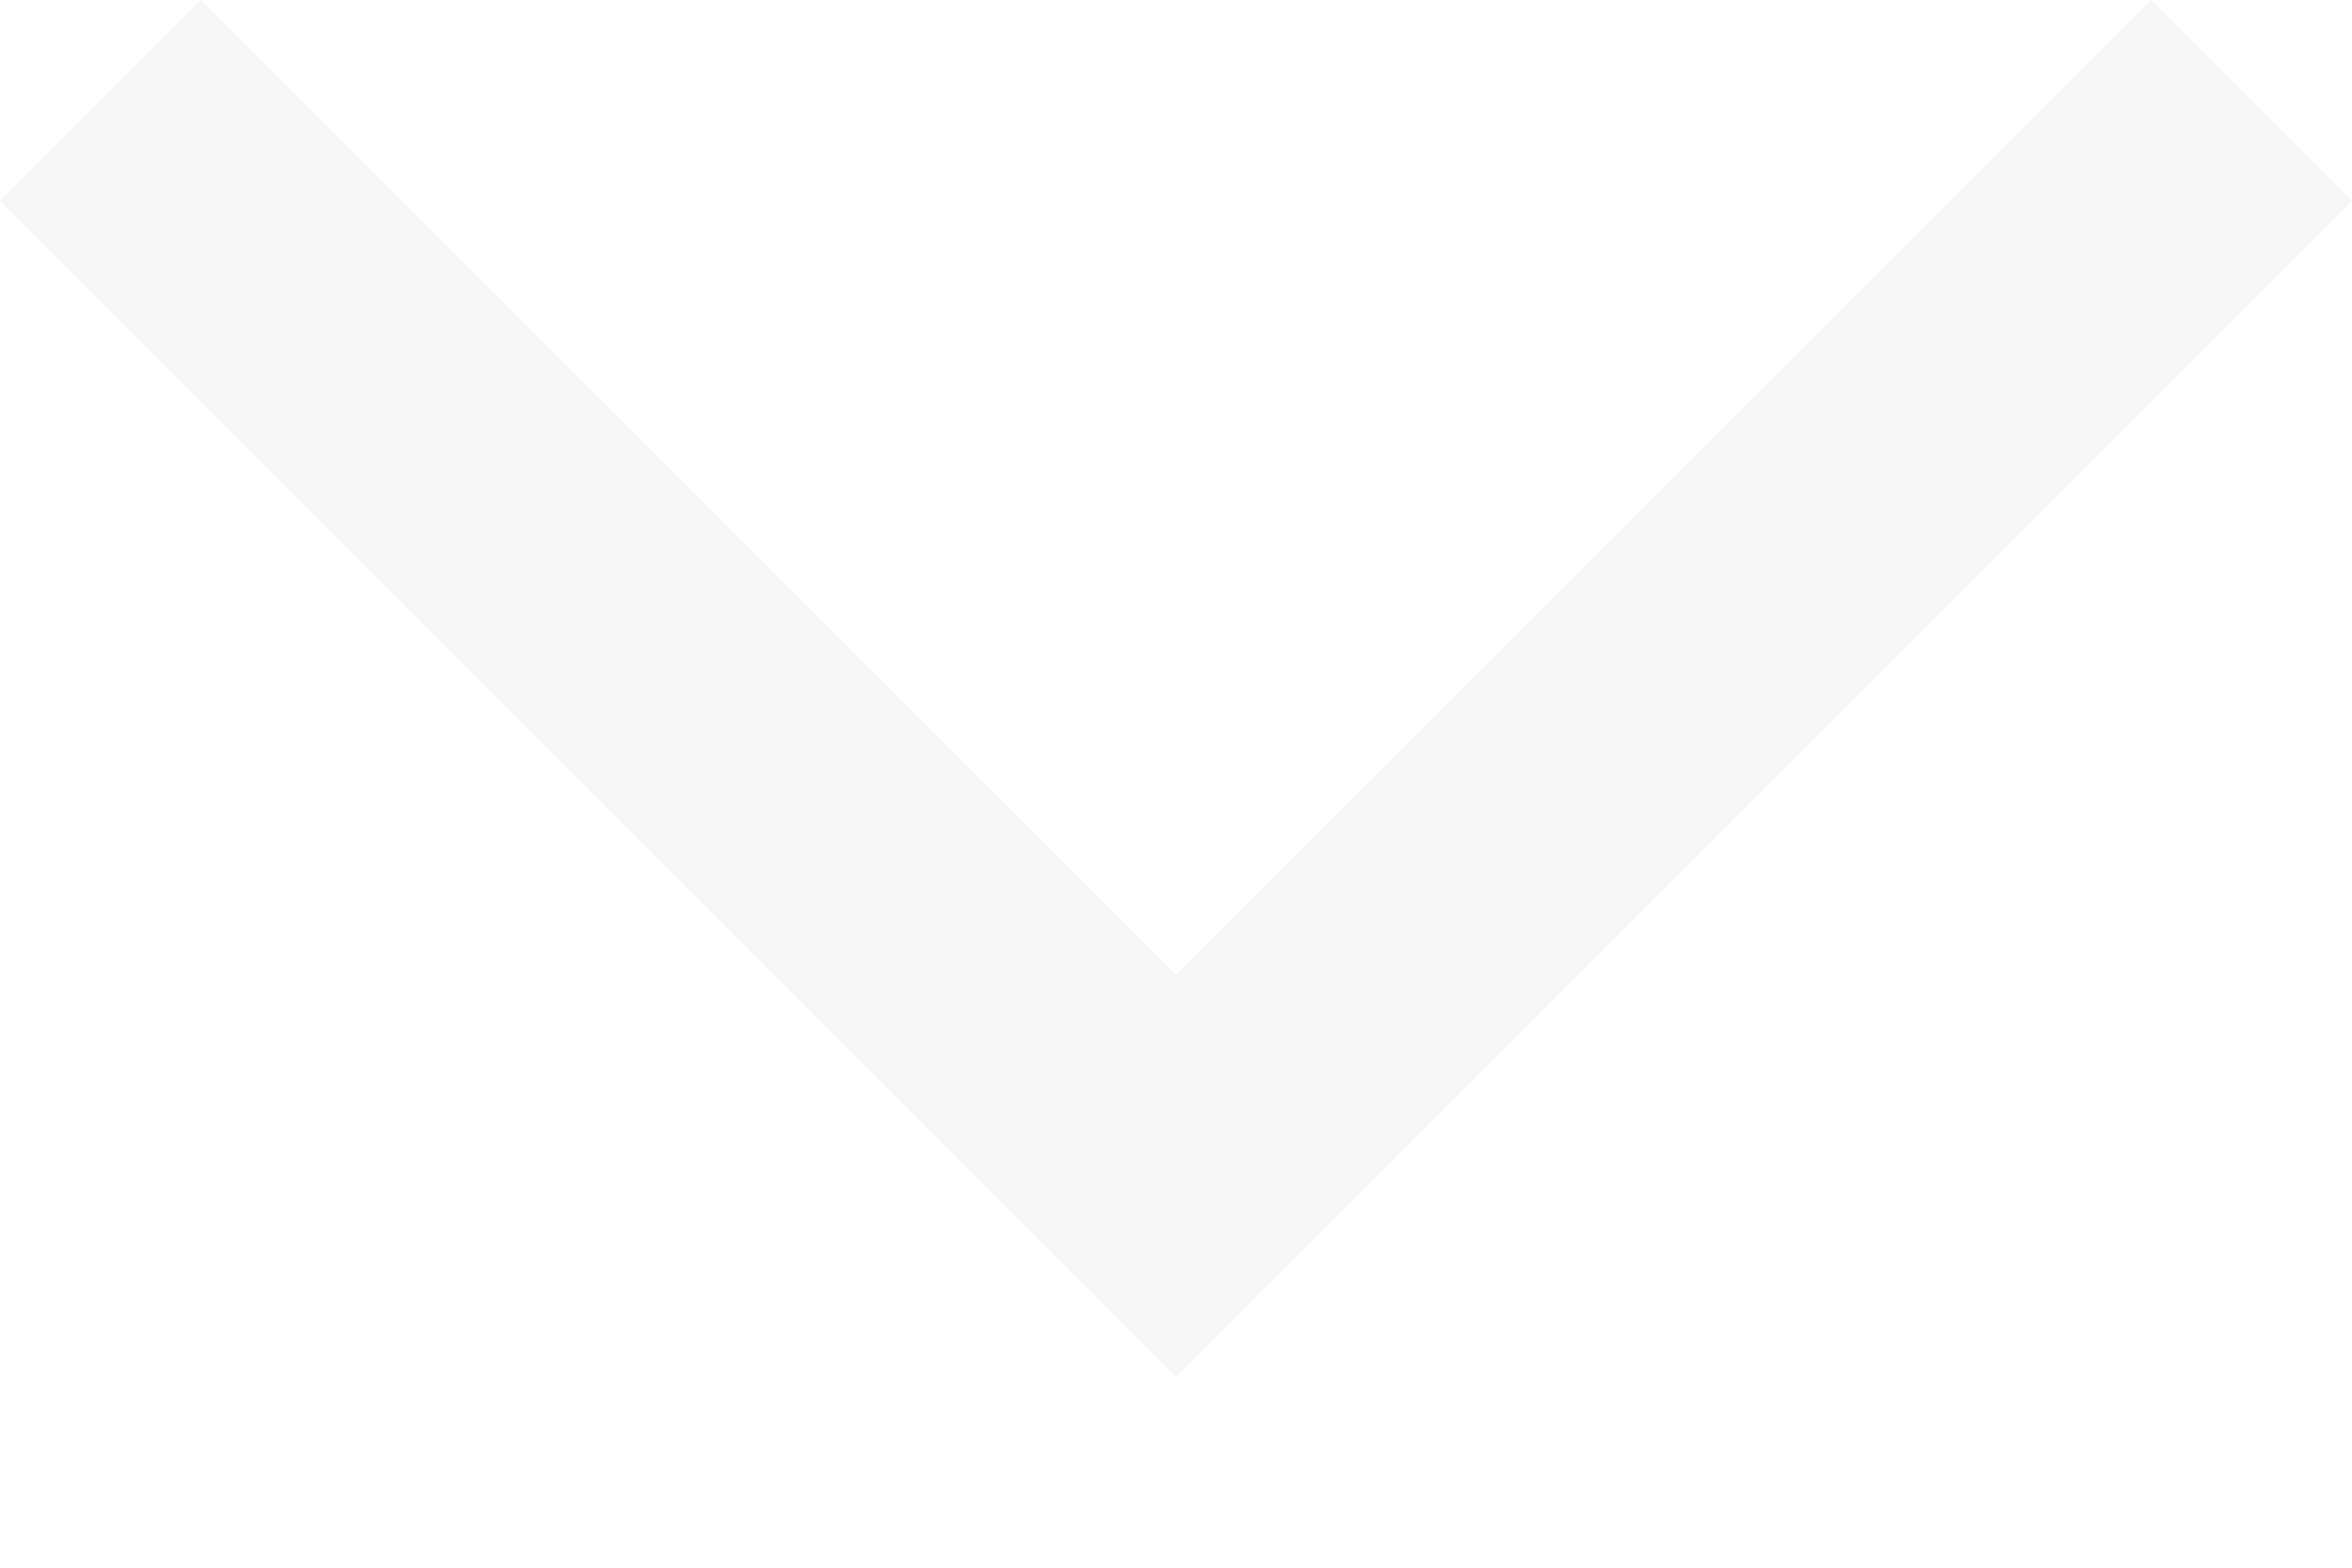
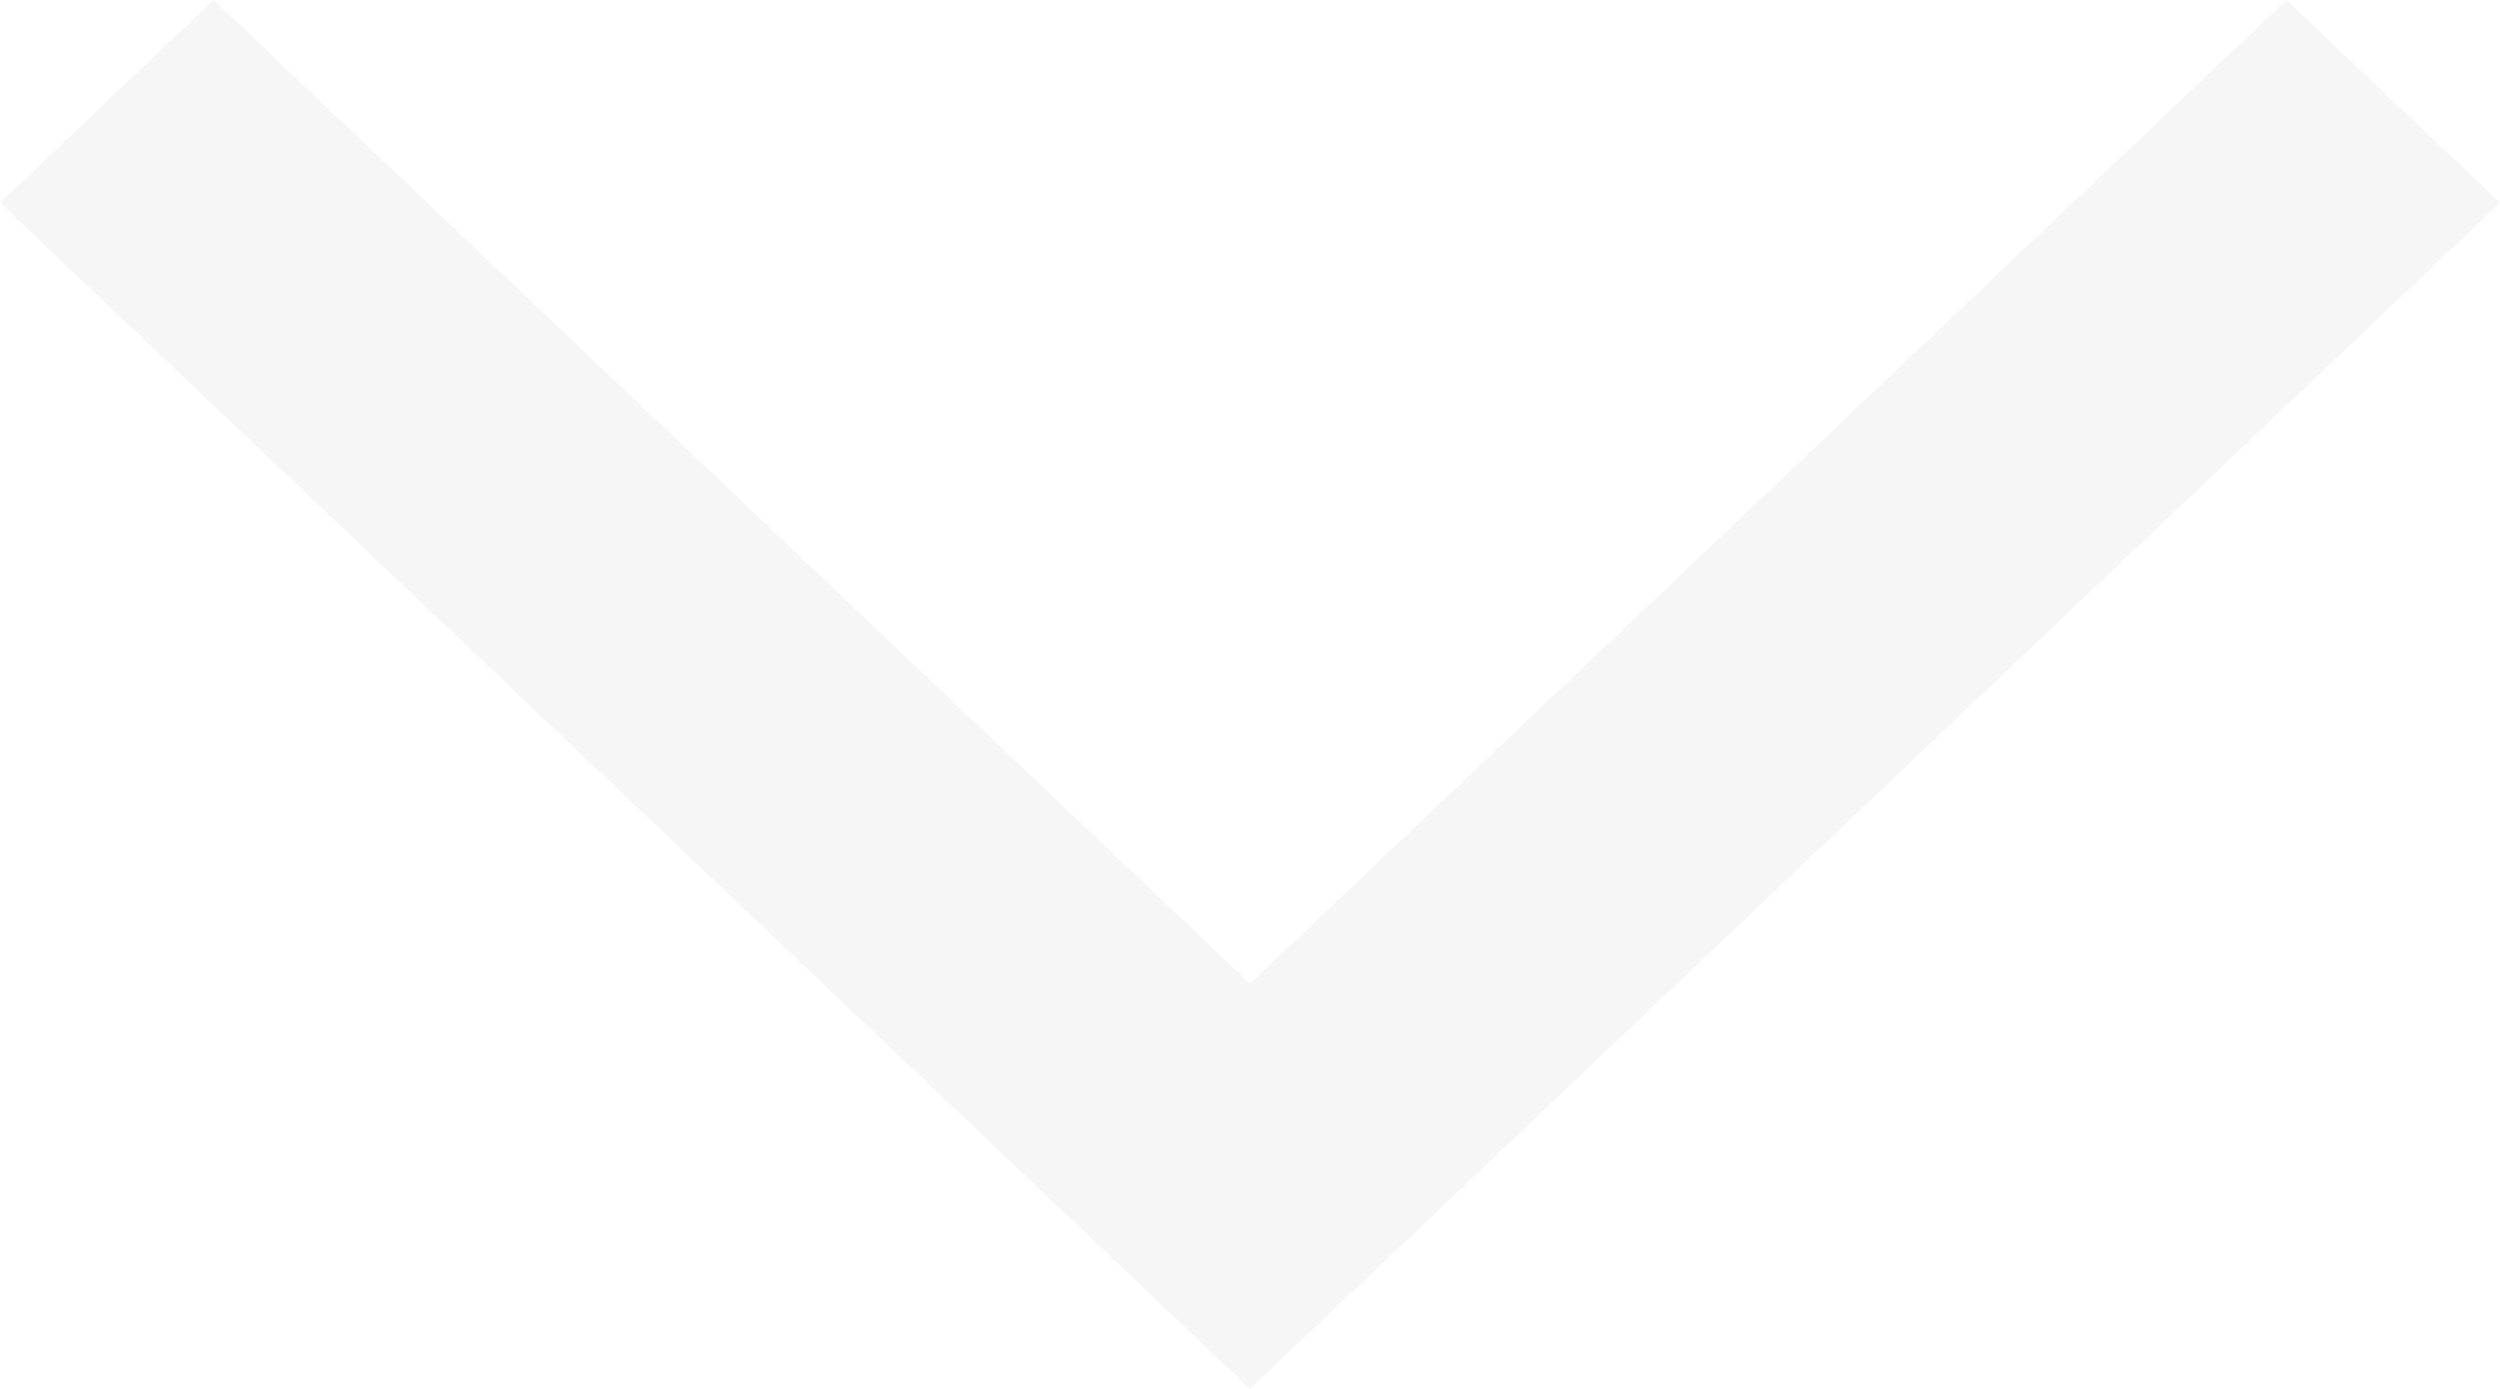
- <svg xmlns="http://www.w3.org/2000/svg" width="9" height="6" viewBox="0 0 9 6" fill="none">
-   <path d="M4.5 3.731L0.769 3.8147e-06L0 0.769L4.5 5.269L9 0.769L8.231 3.8147e-06L4.5 3.731Z" fill="#F6F6F6" />
+ <svg xmlns="http://www.w3.org/2000/svg" width="9" height="5" viewBox="0 0 9 5" fill="none">
+   <path d="M4.5 3.541L0.769 3.8147e-06L0 0.73L4.5 5L9 0.73L8.231 3.8147e-06L4.5 3.541Z" fill="#F6F6F6" />
</svg>
